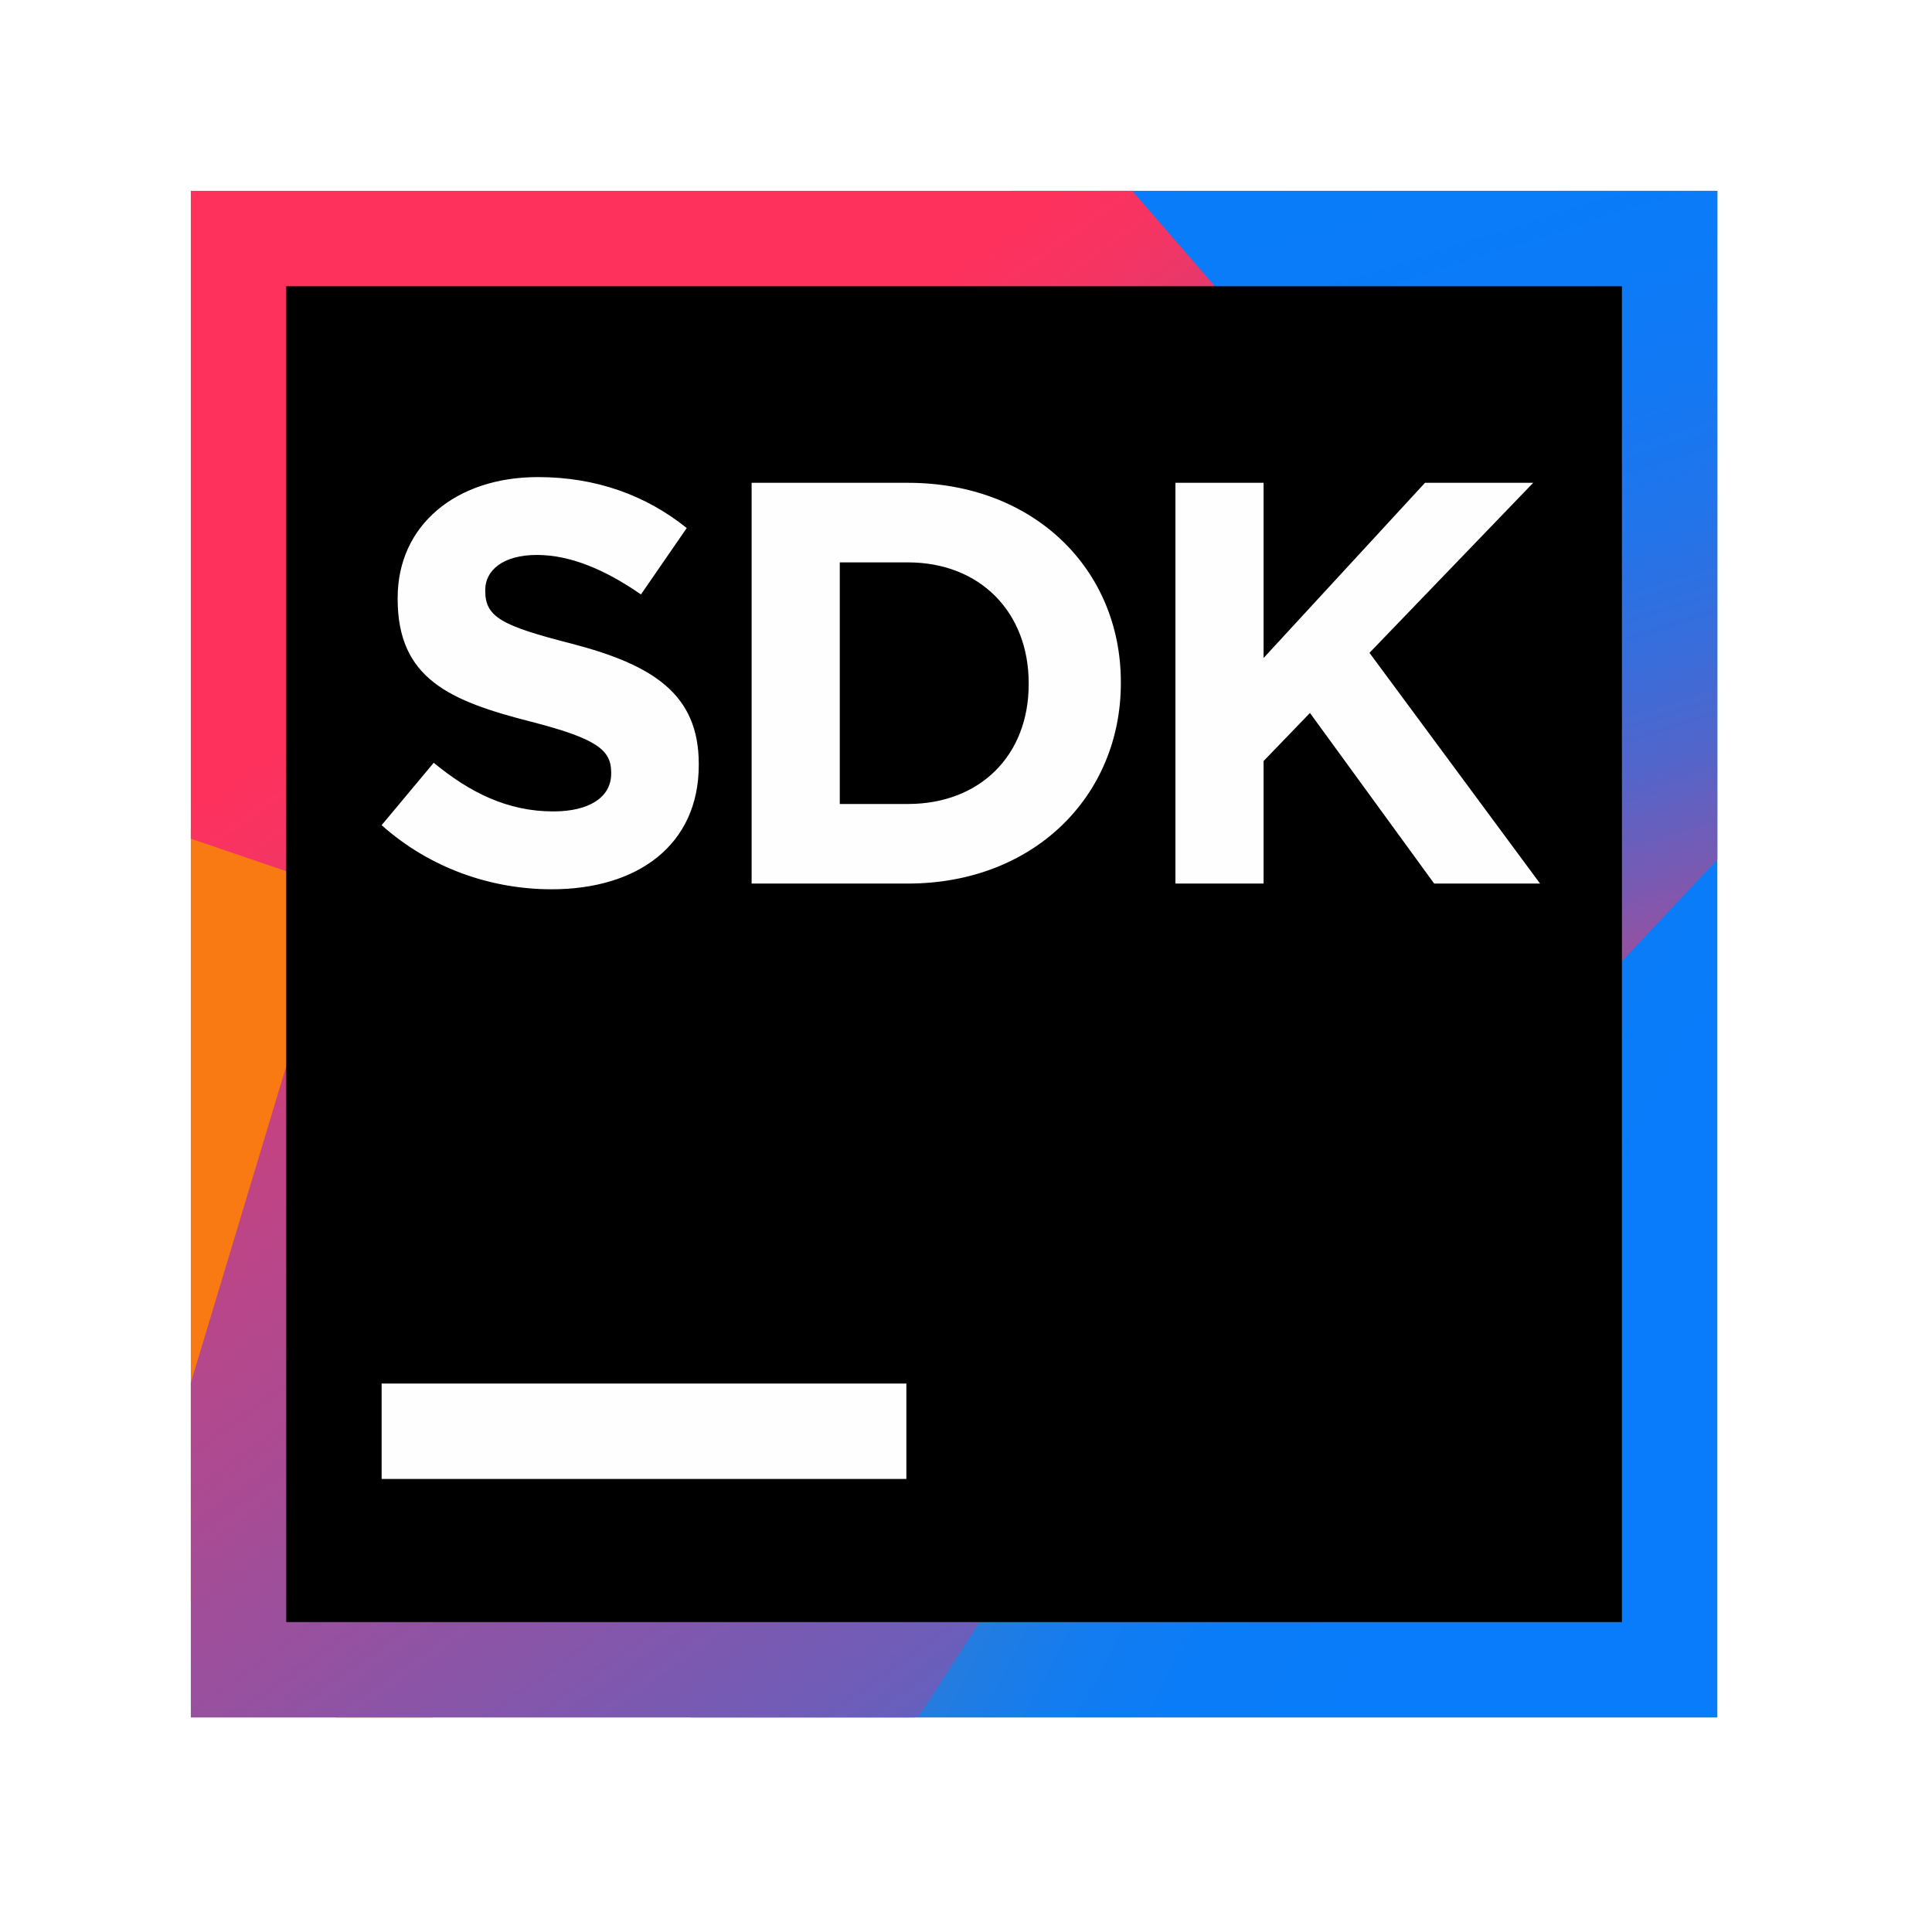
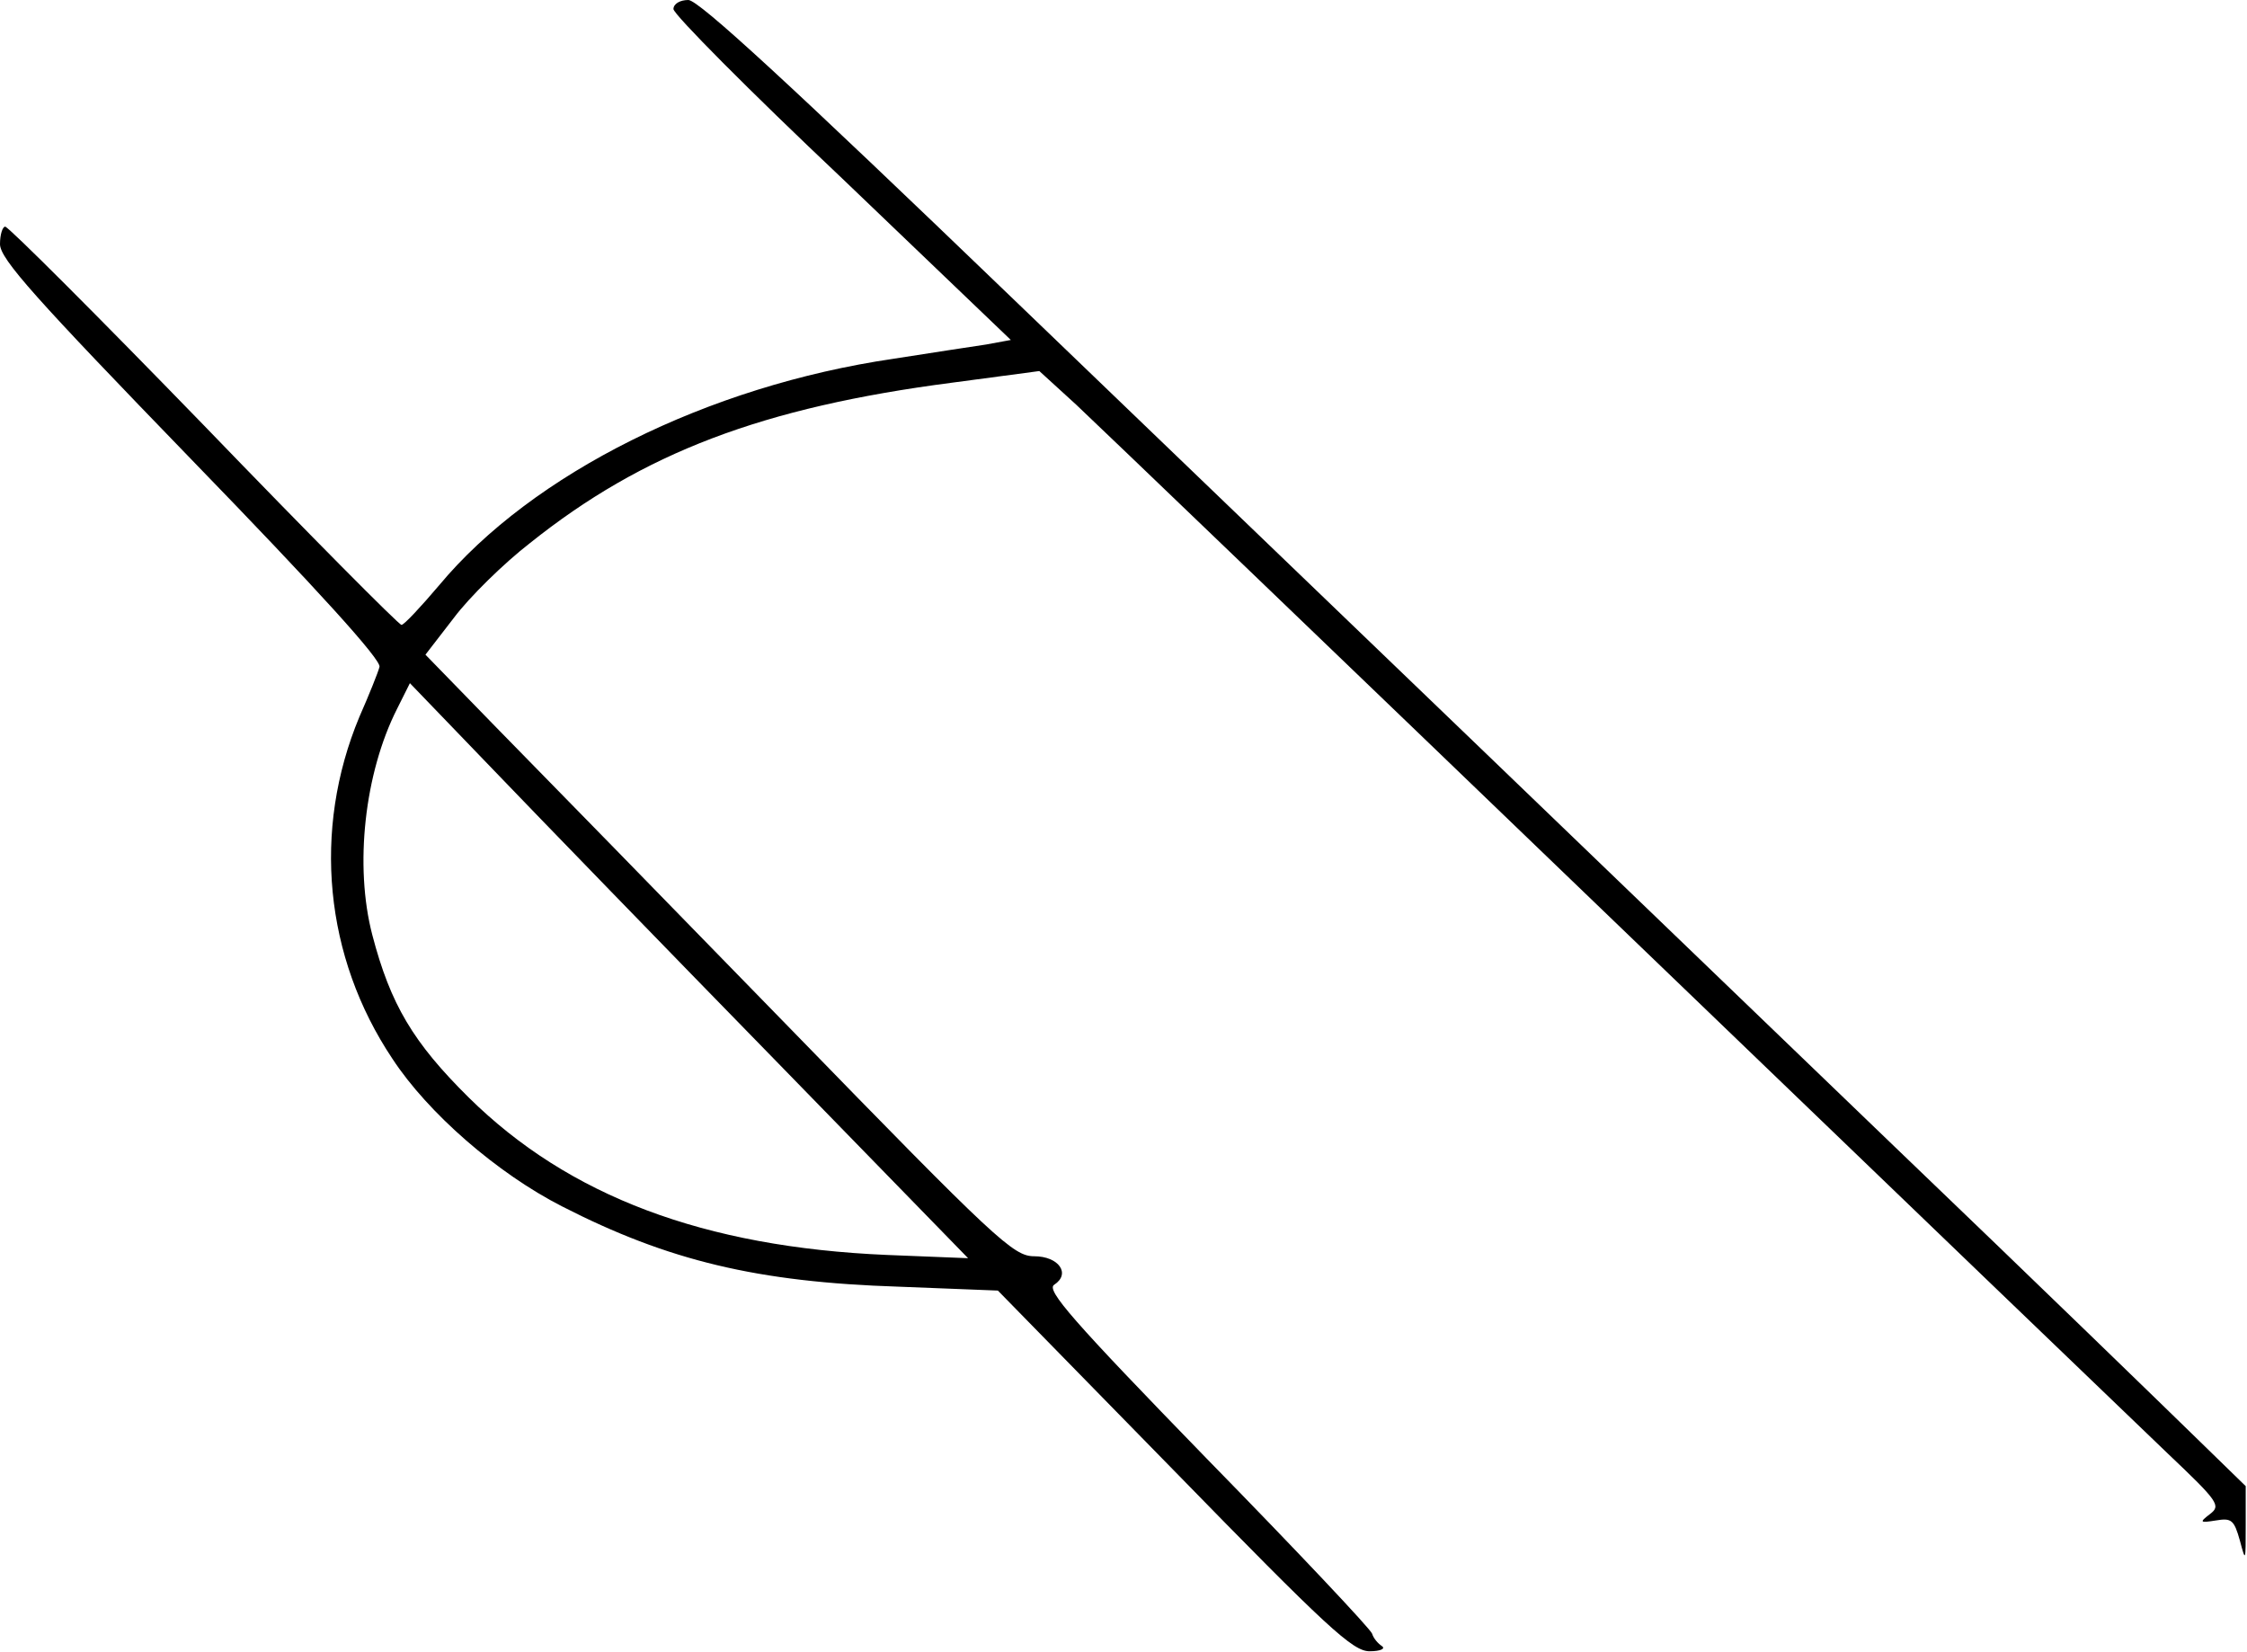
- <svg xmlns="http://www.w3.org/2000/svg" width="81" height="80" viewBox="0 0 81 80">
-   <defs>
-     <linearGradient id="pluginsdk_80-a" x1="-.031%" x2="100.053%" y1="49.963%" y2="49.963%">
-       <stop offset="25.81%" stop-color="#F97A12" />
-       <stop offset="45.91%" stop-color="#B07B58" />
-       <stop offset="72.41%" stop-color="#577BAE" />
-       <stop offset="91.05%" stop-color="#1E7CE5" />
-       <stop offset="100%" stop-color="#087CFA" />
-     </linearGradient>
-     <linearGradient id="pluginsdk_80-b" x1="27.55%" x2="82.223%" y1="34.514%" y2="77.605%">
-       <stop offset="0%" stop-color="#F97A12" />
-       <stop offset="7.18%" stop-color="#CB7A3E" />
-       <stop offset="15.41%" stop-color="#9E7B6A" />
-       <stop offset="24.2%" stop-color="#757B91" />
-       <stop offset="33.44%" stop-color="#537BB1" />
-       <stop offset="43.24%" stop-color="#387CCC" />
-       <stop offset="53.81%" stop-color="#237CE0" />
-       <stop offset="65.52%" stop-color="#147CEF" />
-       <stop offset="79.25%" stop-color="#0B7CF7" />
-       <stop offset="100%" stop-color="#087CFA" />
-     </linearGradient>
-     <linearGradient id="pluginsdk_80-c" x1="63.121%" x2="40.793%" y1="97.699%" y2="-6.587%">
-       <stop offset="0%" stop-color="#FE315D" />
-       <stop offset="7.84%" stop-color="#CB417E" />
-       <stop offset="16.01%" stop-color="#9E4E9B" />
-       <stop offset="24.74%" stop-color="#755BB4" />
-       <stop offset="33.92%" stop-color="#5365CA" />
-       <stop offset="43.65%" stop-color="#386DDB" />
-       <stop offset="54.14%" stop-color="#2374E9" />
-       <stop offset="65.76%" stop-color="#1478F3" />
-       <stop offset="79.4%" stop-color="#0B7BF8" />
-       <stop offset="100%" stop-color="#087CFA" />
-     </linearGradient>
-     <linearGradient id="pluginsdk_80-d" x1="25.331%" x2="93.854%" y1="24.119%" y2="132.621%">
-       <stop offset="0%" stop-color="#FE315D" />
-       <stop offset="4.023%" stop-color="#F63462" />
-       <stop offset="10.37%" stop-color="#DF3A71" />
-       <stop offset="16.67%" stop-color="#C24383" />
-       <stop offset="29.12%" stop-color="#AD4A91" />
-       <stop offset="54.98%" stop-color="#755BB4" />
-       <stop offset="91.75%" stop-color="#1D76ED" />
-       <stop offset="100%" stop-color="#087CFA" />
-     </linearGradient>
-   </defs>
-   <g fill="none" fill-rule="evenodd">
-     <g fill-rule="nonzero" transform="translate(8 8)">
-       <path fill="url(#pluginsdk_80-a)" d="M6.088,64 L2.66453526e-15,59.1 L0,26.792 L30,38.67 L10.14,64 L6.088,64 Z" />
-       <path fill="url(#pluginsdk_80-b)" d="M20.952,64 L52.274,31.916 L37.671,0.46 L38.058,1.33226763e-15 L64,0 L64,64 L20.952,64 Z" />
-       <path fill="url(#pluginsdk_80-c)" d="M34.412,0 L64,0 L64,28.037 L49.008,44 L34,0.447 L34.412,0 Z" />
-       <path fill="url(#pluginsdk_80-d)" d="M30.336,64 L0,64 L0,49.971 L6.234,29.283 L0,27.16 L0,0 L39.47,0 L58,21.384 L30.538,63.926 L30.336,64 Z" />
-     </g>
-     <g fill-rule="nonzero" transform="translate(12 12)">
-       <rect width="56" height="56" fill="#000" />
-       <rect width="22" height="4" x="4" y="46" fill="#FFFEFE" />
-       <path fill="#FFFEFE" d="M11.128,25.28 C8.584,25.28 6.016,24.392 4,22.592 L6.184,19.976 C7.696,21.224 9.28,22.016 11.2,22.016 C12.712,22.016 13.624,21.416 13.624,20.432 L13.624,20.384 C13.624,19.448 13.048,18.968 10.24,18.248 C6.856,17.384 4.672,16.448 4.672,13.112 L4.672,13.064 C4.672,10.016 7.12,8 10.552,8 C13,8 15.088,8.768 16.792,10.136 L14.872,12.92 C13.384,11.888 11.92,11.264 10.504,11.264 C9.088,11.264 8.344,11.912 8.344,12.728 L8.344,12.776 C8.344,13.88 9.064,14.24 11.968,14.984 C15.376,15.872 17.296,17.096 17.296,20.024 L17.296,20.072 C17.296,23.408 14.752,25.28 11.128,25.28 Z M19.512,25.04 L19.512,8.24 L26.064,8.24 C31.344,8.24 34.992,11.864 34.992,16.592 L34.992,16.64 C34.992,21.368 31.344,25.04 26.064,25.04 L19.512,25.04 Z M26.064,11.576 L23.208,11.576 L23.208,21.704 L26.064,21.704 C29.088,21.704 31.128,19.664 31.128,16.688 L31.128,16.64 C31.128,13.664 29.088,11.576 26.064,11.576 Z M37.28,25.04 L37.28,8.24 L40.976,8.24 L40.976,15.584 L47.744,8.24 L52.28,8.24 L45.416,15.368 L52.568,25.04 L48.128,25.04 L42.92,17.888 L40.976,19.904 L40.976,25.04 L37.28,25.04 Z" />
-     </g>
+ <svg xmlns="http://www.w3.org/2000/svg" version="1.0" width="347pt" height="255pt" viewBox="0 0 347 255" preserveAspectRatio="xMidYMid meet">
+   <g transform="translate(0,255) scale(0.1,-0.1)" fill="#000000" stroke="none">
+     <path d="M1040 2536 c0 -8 117 -126 261 -262 l260 -249 -38 -7 c-21 -3 -85 -13 -143 -22 -287 -42 -558 -177 -702 -350 -28 -33 -54 -61 -58 -61 -4 0 -141 138 -305 308 -164 169 -302 307 -307 307 -4 0 -8 -12 -8 -27 0 -23 55 -84 296 -333 194 -200 294 -310 290 -320 -2 -8 -16 -43 -31 -77 -73 -175 -54 -371 51 -528 55 -84 162 -177 262 -228 164 -84 302 -117 520 -124 l153 -6 272 -278 c237 -243 276 -279 302 -279 17 0 25 4 19 8 -6 4 -13 12 -15 19 -2 7 -117 129 -256 271 -207 213 -248 260 -235 268 26 17 7 44 -31 44 -32 0 -59 25 -378 353 -188 193 -392 402 -453 464 l-109 112 44 57 c24 32 77 84 117 115 175 140 360 210 652 248 l135 18 57 -52 c31 -29 405 -388 830 -797 425 -409 810 -779 856 -823 78 -74 82 -80 65 -93 -17 -13 -16 -14 9 -10 24 4 28 1 37 -31 9 -34 9 -33 9 24 l0 60 -77 75 c-42 41 -251 244 -466 450 -214 206 -500 481 -635 611 -135 130 -461 443 -725 697 -344 331 -486 462 -502 462 -13 0 -23 -6 -23 -14z m154 -1620 l301 -309 -125 5 c-283 12 -492 91 -646 243 -86 85 -121 144 -149 251 -28 107 -12 250 38 349 l20 40 130 -135 c71 -74 265 -274 431 -444z" />
  </g>
</svg>
